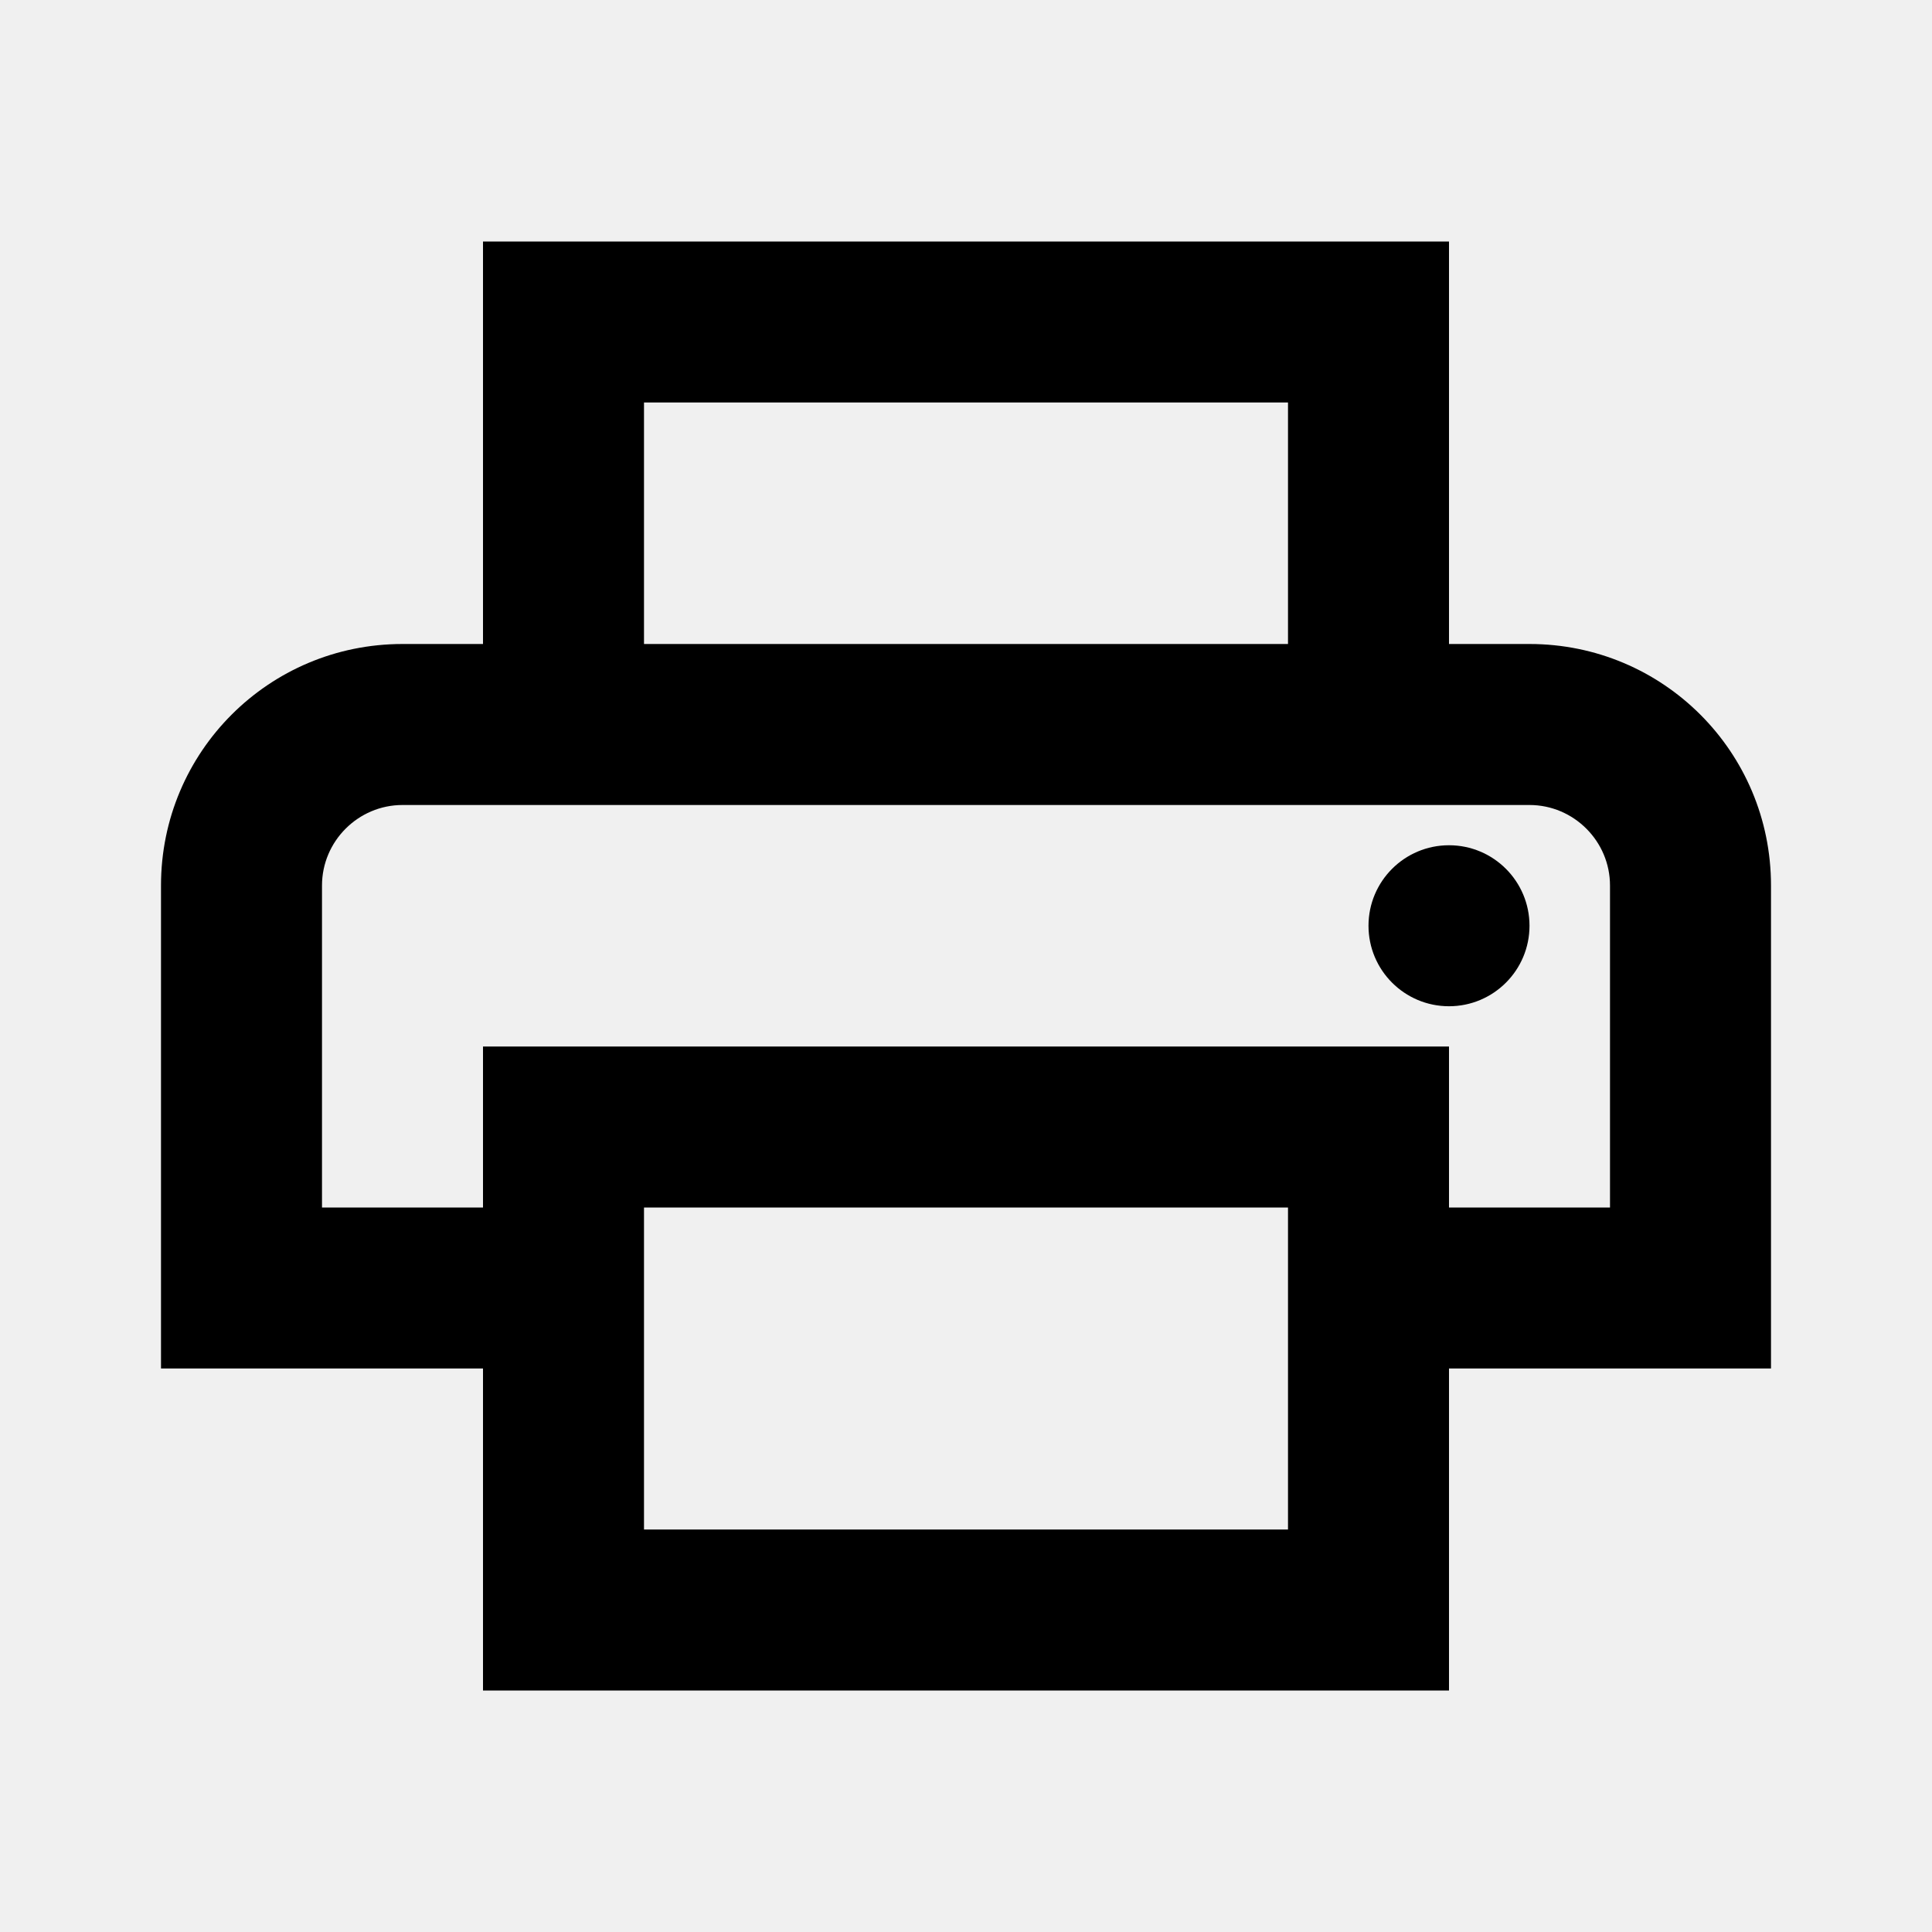
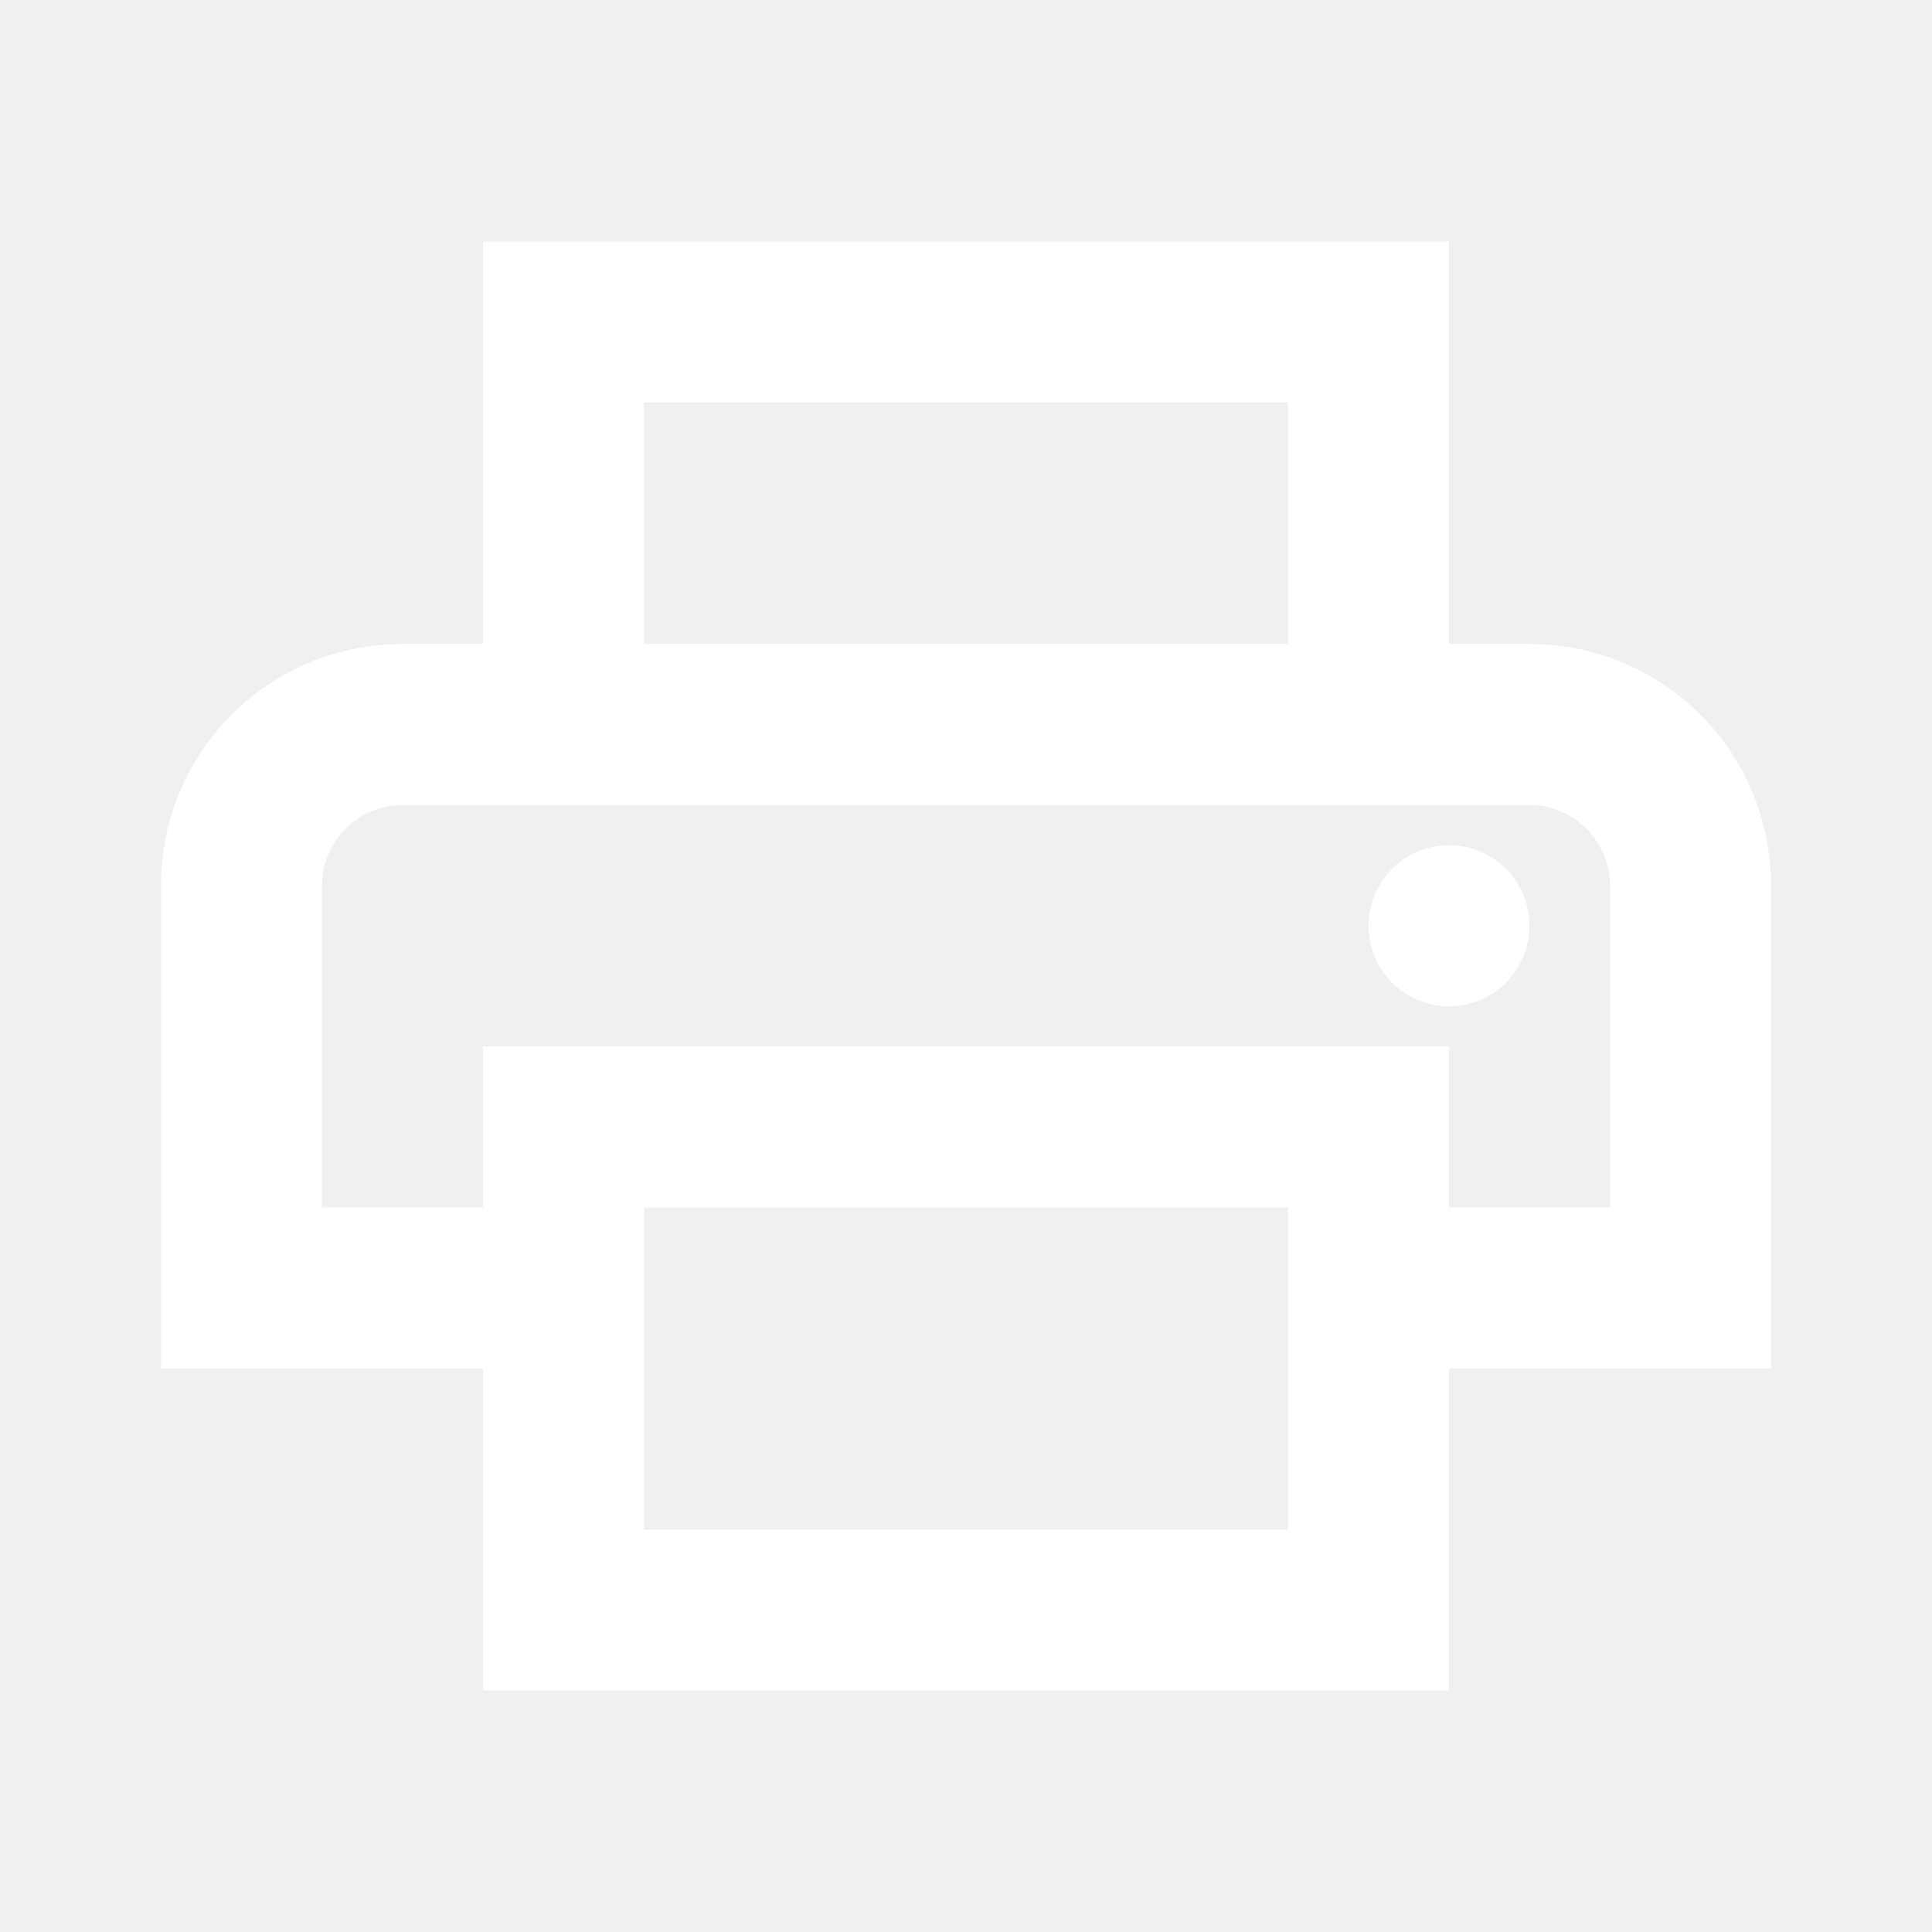
- <svg xmlns="http://www.w3.org/2000/svg" height="24px" viewBox="0 0 24 24" width="24px" fill="#000000">
+ <svg xmlns="http://www.w3.org/2000/svg" height="24px" viewBox="0 0 24 24" width="24px" fill="#fff">
  <path d="M0 0h24v24H0V0z" fill="none" />
  <path d="M19 8h-1V3H6v5H5c-1.66 0-3 1.34-3 3v6h4v4h12v-4h4v-6c0-1.66-1.34-3-3-3zM8 5h8v3H8V5zm8 12v2H8v-4h8v2zm2-2v-2H6v2H4v-4c0-.55.45-1 1-1h14c.55 0 1 .45 1 1v4h-2z" />
  <circle cx="18" cy="11.5" r="1" />
</svg>
